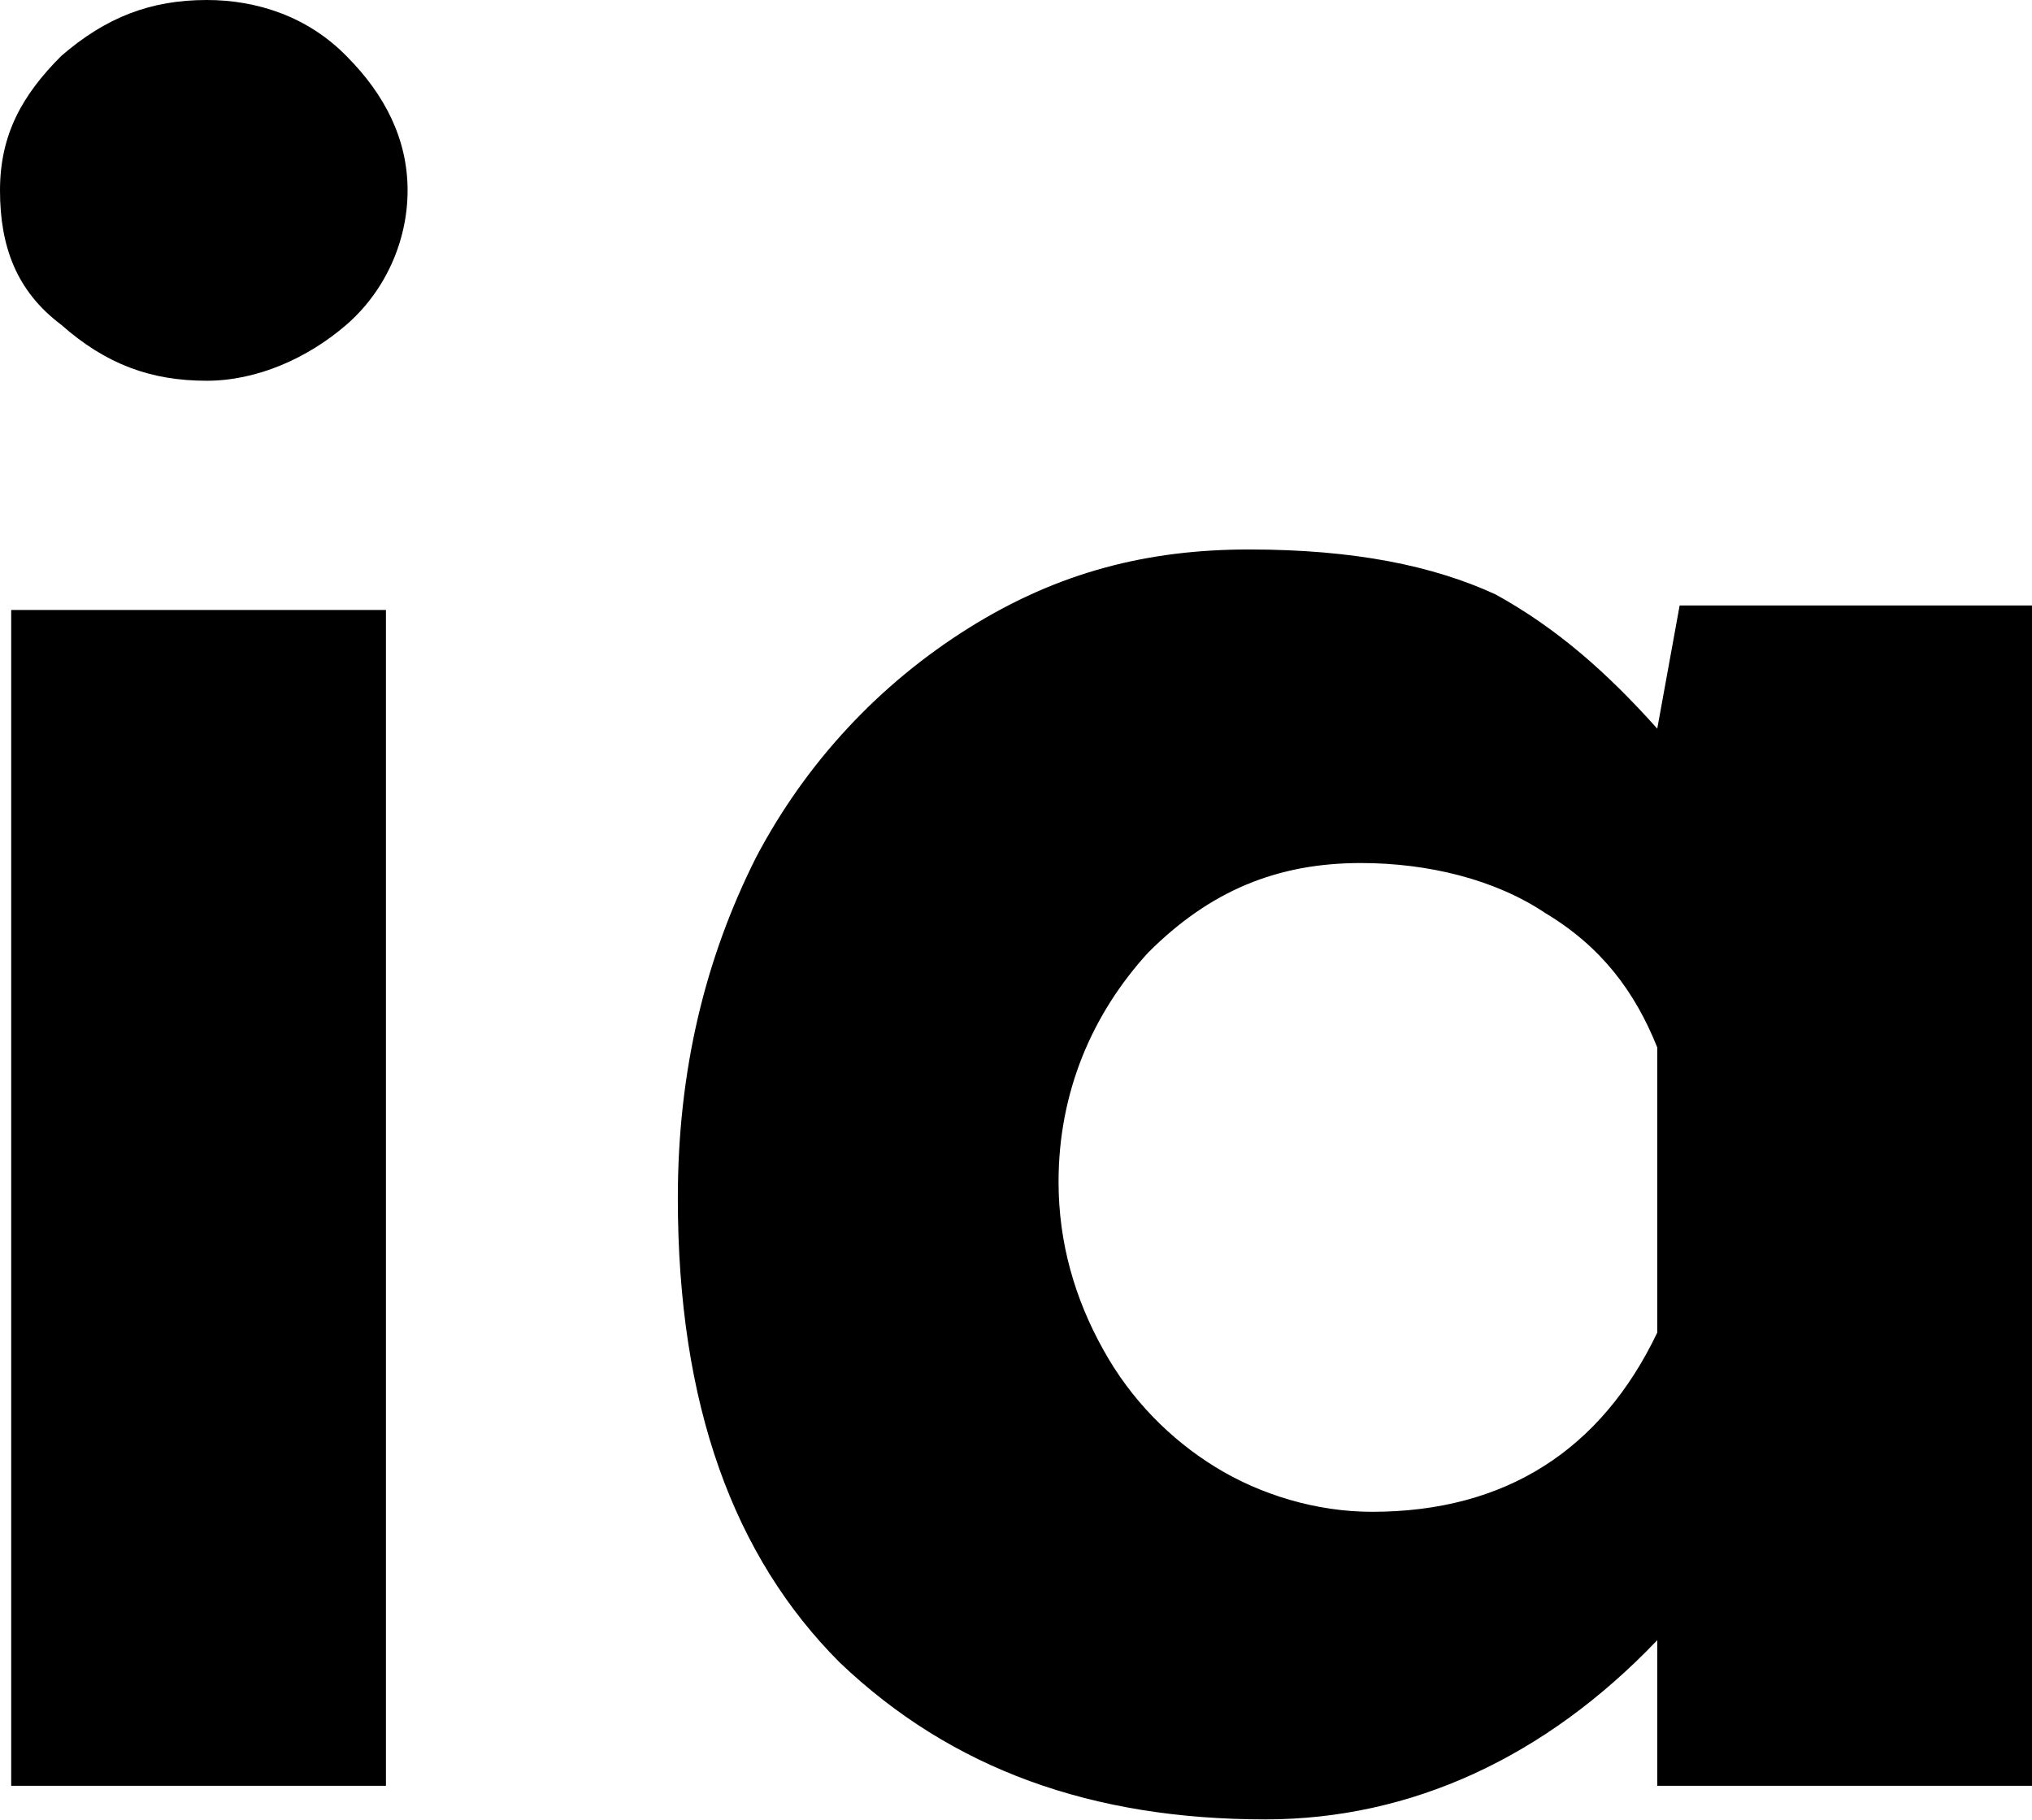
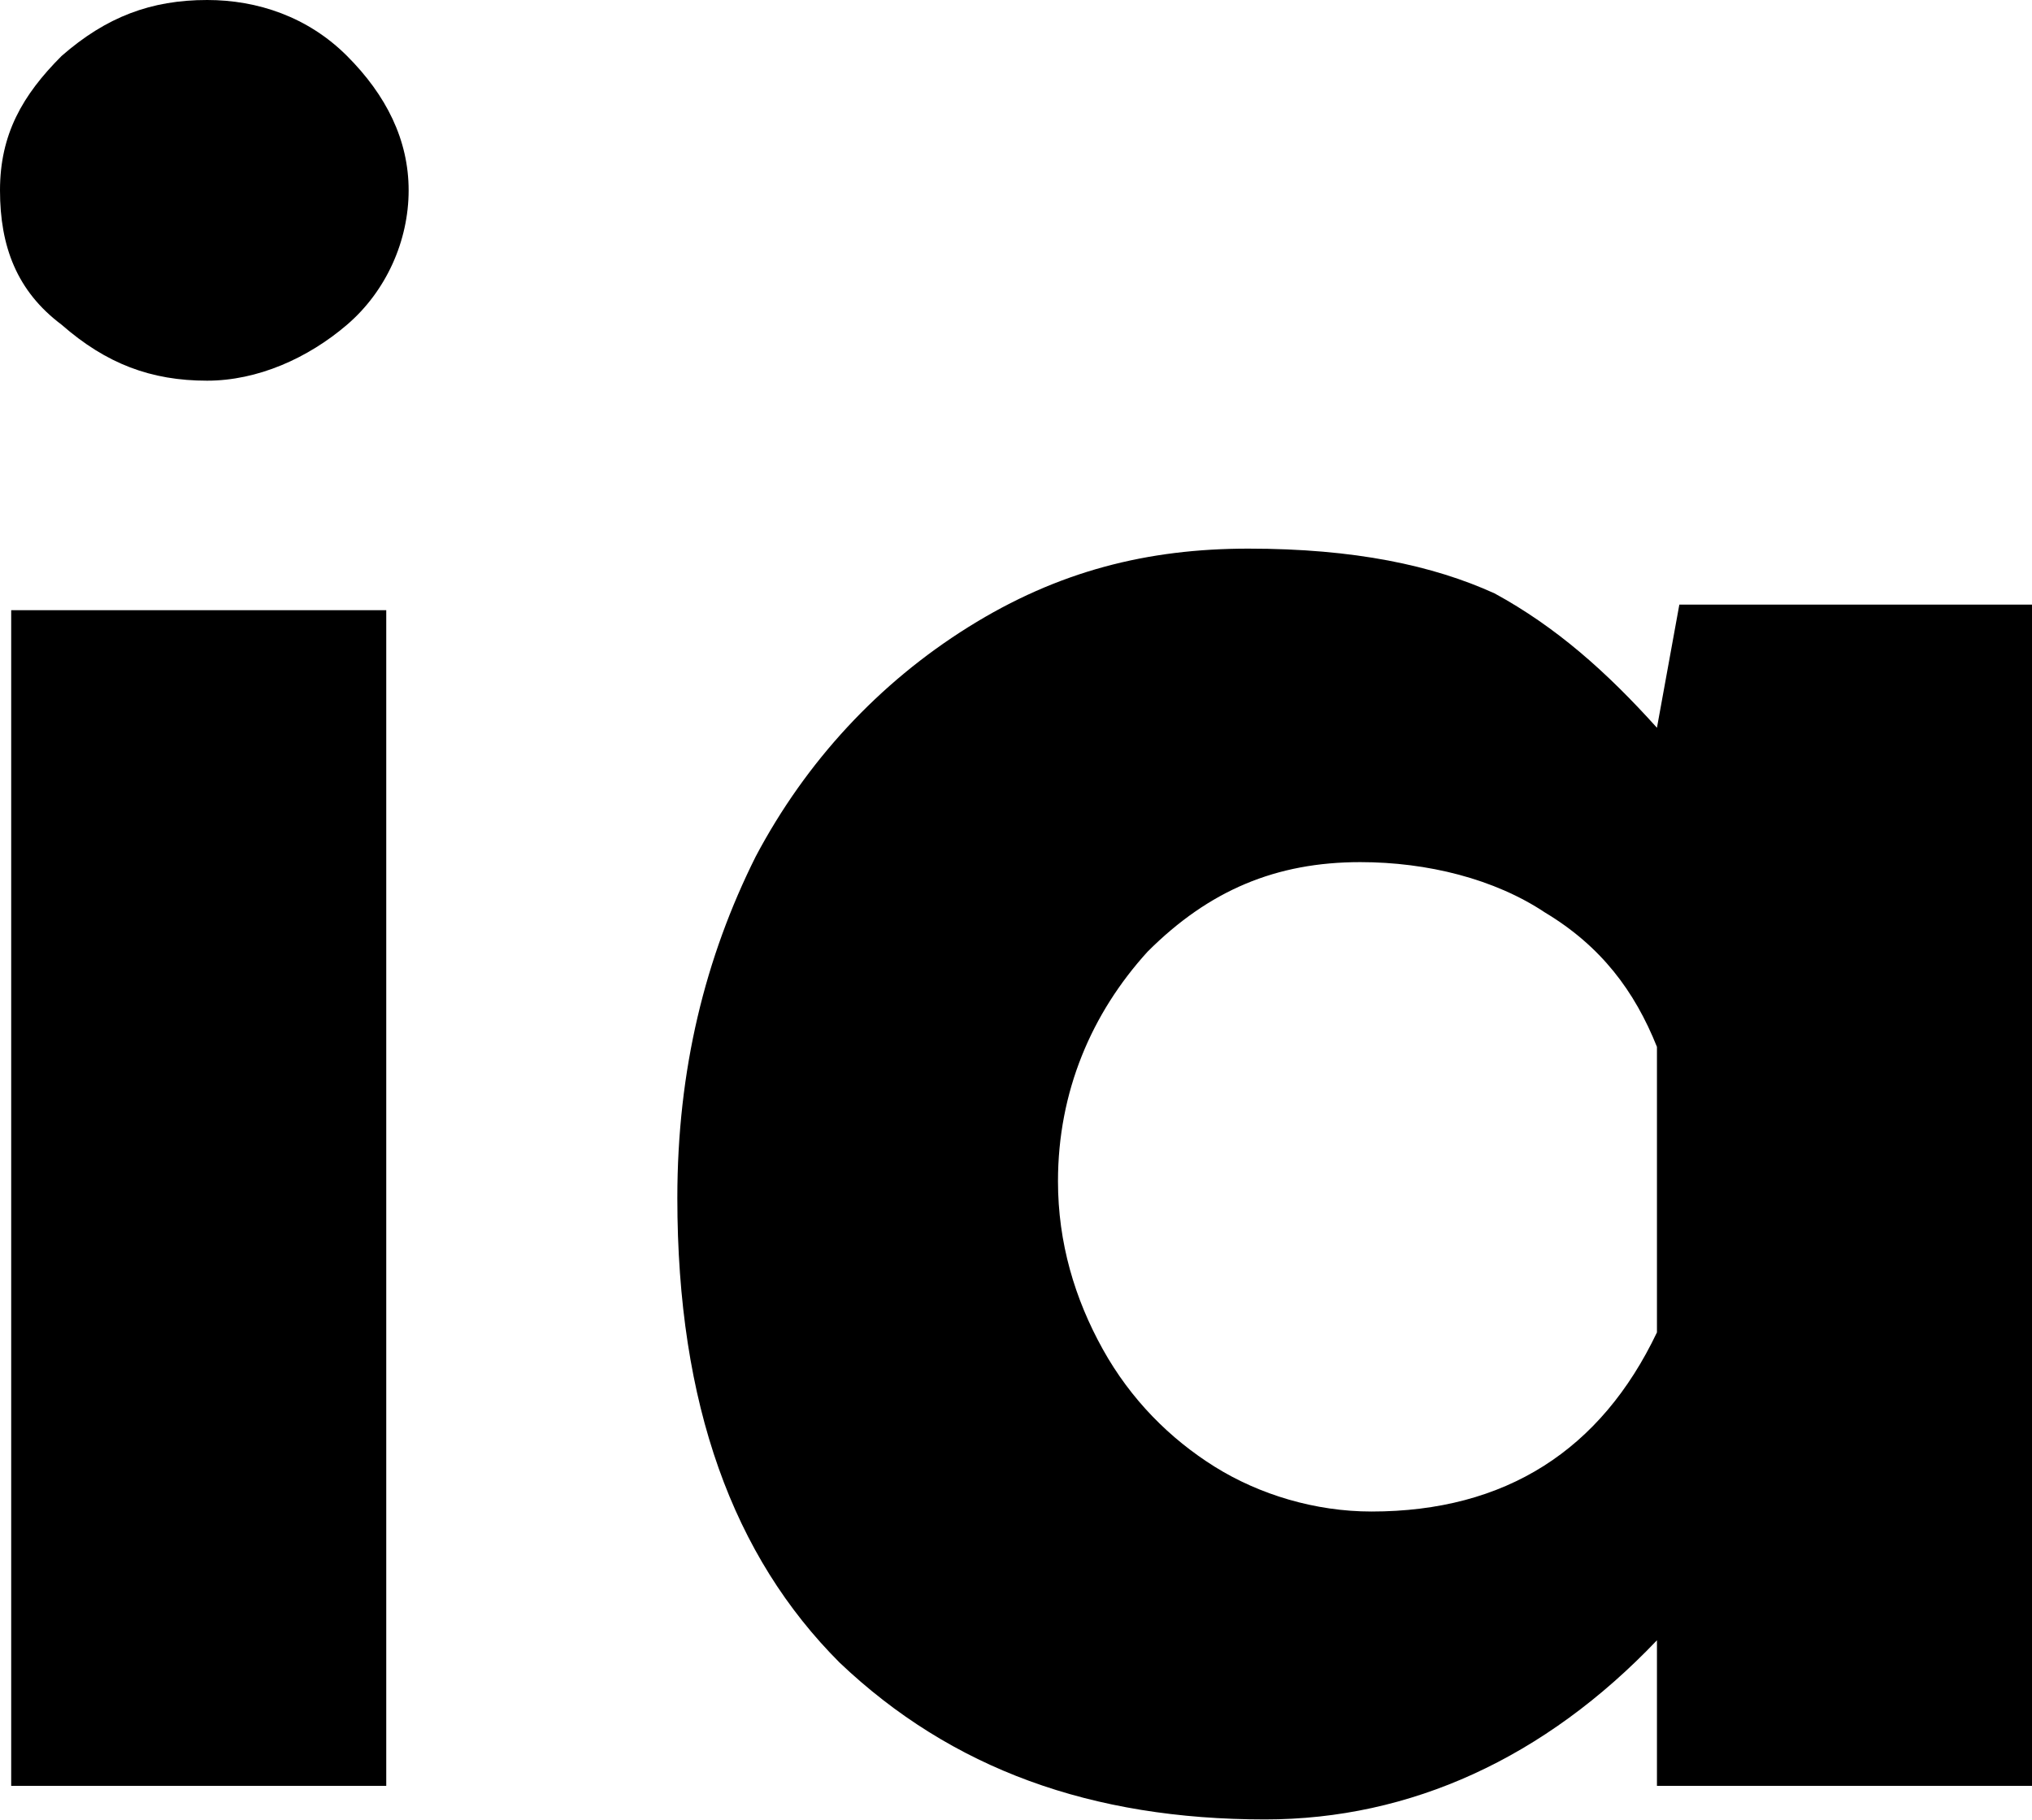
- <svg xmlns="http://www.w3.org/2000/svg" version="1.1" id="Layer_1" x="0px" y="0px" viewBox="-1391.8 552.5 272.2 243.7" style="enable-background:new -1391.8 552.5 272.2 243.7;" xml:space="preserve">
-   <style type="text/css">
- 	.st0{fill:none;}
+ <svg xmlns="http://www.w3.org/2000/svg" width="500px" viewBox="-453.7 264.3 36.3 32.5">
+   <style type="text/css">.st0{fill:none;}
</style>
-   <rect x="-1277.1" y="648.3" class="st0" width="43.1" height="53.5" />
-   <path d="M-1383.6,560c6-5.2,12-7.5,19.5-7.5c6.7,0,13.5,2.2,18.7,7.5c5.2,5.2,8.2,11.2,8.2,18s-3,13.5-8.2,18s-12,7.5-18.7,7.5  c-7.5,0-13.5-2.2-19.5-7.5c-6-4.5-8.2-10.5-8.2-18S-1388.8,565.2-1383.6,560z M-1340.1,634.2v157.5h-50.2V634.2H-1340.1z" />
-   <path d="M-1119.6,634.2v157.5h-50.2v-19.5c-15,15.7-33,24-52.5,24c-23.2,0-42-6.7-57-21c-14.2-14.2-21.7-34.5-21.7-62.2  c0-17.2,3.7-32.2,10.5-45.7c6.7-12.7,16.5-23.2,28.5-30.7s24-10.5,37.5-10.5c14.2,0,24.7,2.2,33,6c8.2,4.5,15,10.5,21.7,18l3-16.5  h47.2V634.2L-1119.6,634.2z M-1169.8,731v-38.2c-3-7.5-7.5-13.5-15-18c-6.7-4.5-15.7-6.7-24.7-6.7c-11.2,0-20.2,3.7-28.5,12  c-7.5,8.2-12,18.7-12,30.7c0,8.2,2.2,15.7,6,22.5c3.7,6.7,9,12,15,15.7s13.5,6,21,6C-1190.1,755-1177.3,746.7-1169.8,731z" />
+   <rect x="-457" y="254.5" class="st0" width="43.1" height="53.5" />
+   <path d="M-452.6 265.3c0.8-0.7 1.6-1 2.6-1 0.9 0 1.8 0.3 2.5 1 0.7 0.7 1.1 1.5 1.1 2.4s-0.4 1.8-1.1 2.4c-0.7 0.6-1.6 1-2.5 1 -1 0-1.8-0.3-2.6-1 -0.8-0.6-1.1-1.4-1.1-2.4S-453.3 266-452.6 265.3zM-446.8 275.2v21h-6.7v-21H-446.8z" />
+   <path d="M-417.4 275.2v21h-6.7v-2.6c-2 2.1-4.4 3.2-7 3.2 -3.1 0-5.6-0.9-7.6-2.8 -1.9-1.9-2.9-4.6-2.9-8.3 0-2.3 0.5-4.3 1.4-6.1 0.9-1.7 2.2-3.1 3.8-4.1 1.6-1 3.2-1.4 5-1.4 1.9 0 3.3 0.3 4.4 0.8 1.1 0.6 2 1.4 2.9 2.4l0.4-2.2h6.3V275.2zM-424.1 288.1V283c-0.4-1-1-1.8-2-2.4 -0.9-0.6-2.1-0.9-3.3-0.9 -1.5 0-2.7 0.5-3.8 1.6 -1 1.1-1.6 2.5-1.6 4.1 0 1.1 0.3 2.1 0.8 3s1.2 1.6 2 2.1c0.8 0.5 1.8 0.8 2.8 0.8C-426.8 291.3-425.1 290.2-424.1 288.1z" />
</svg>
